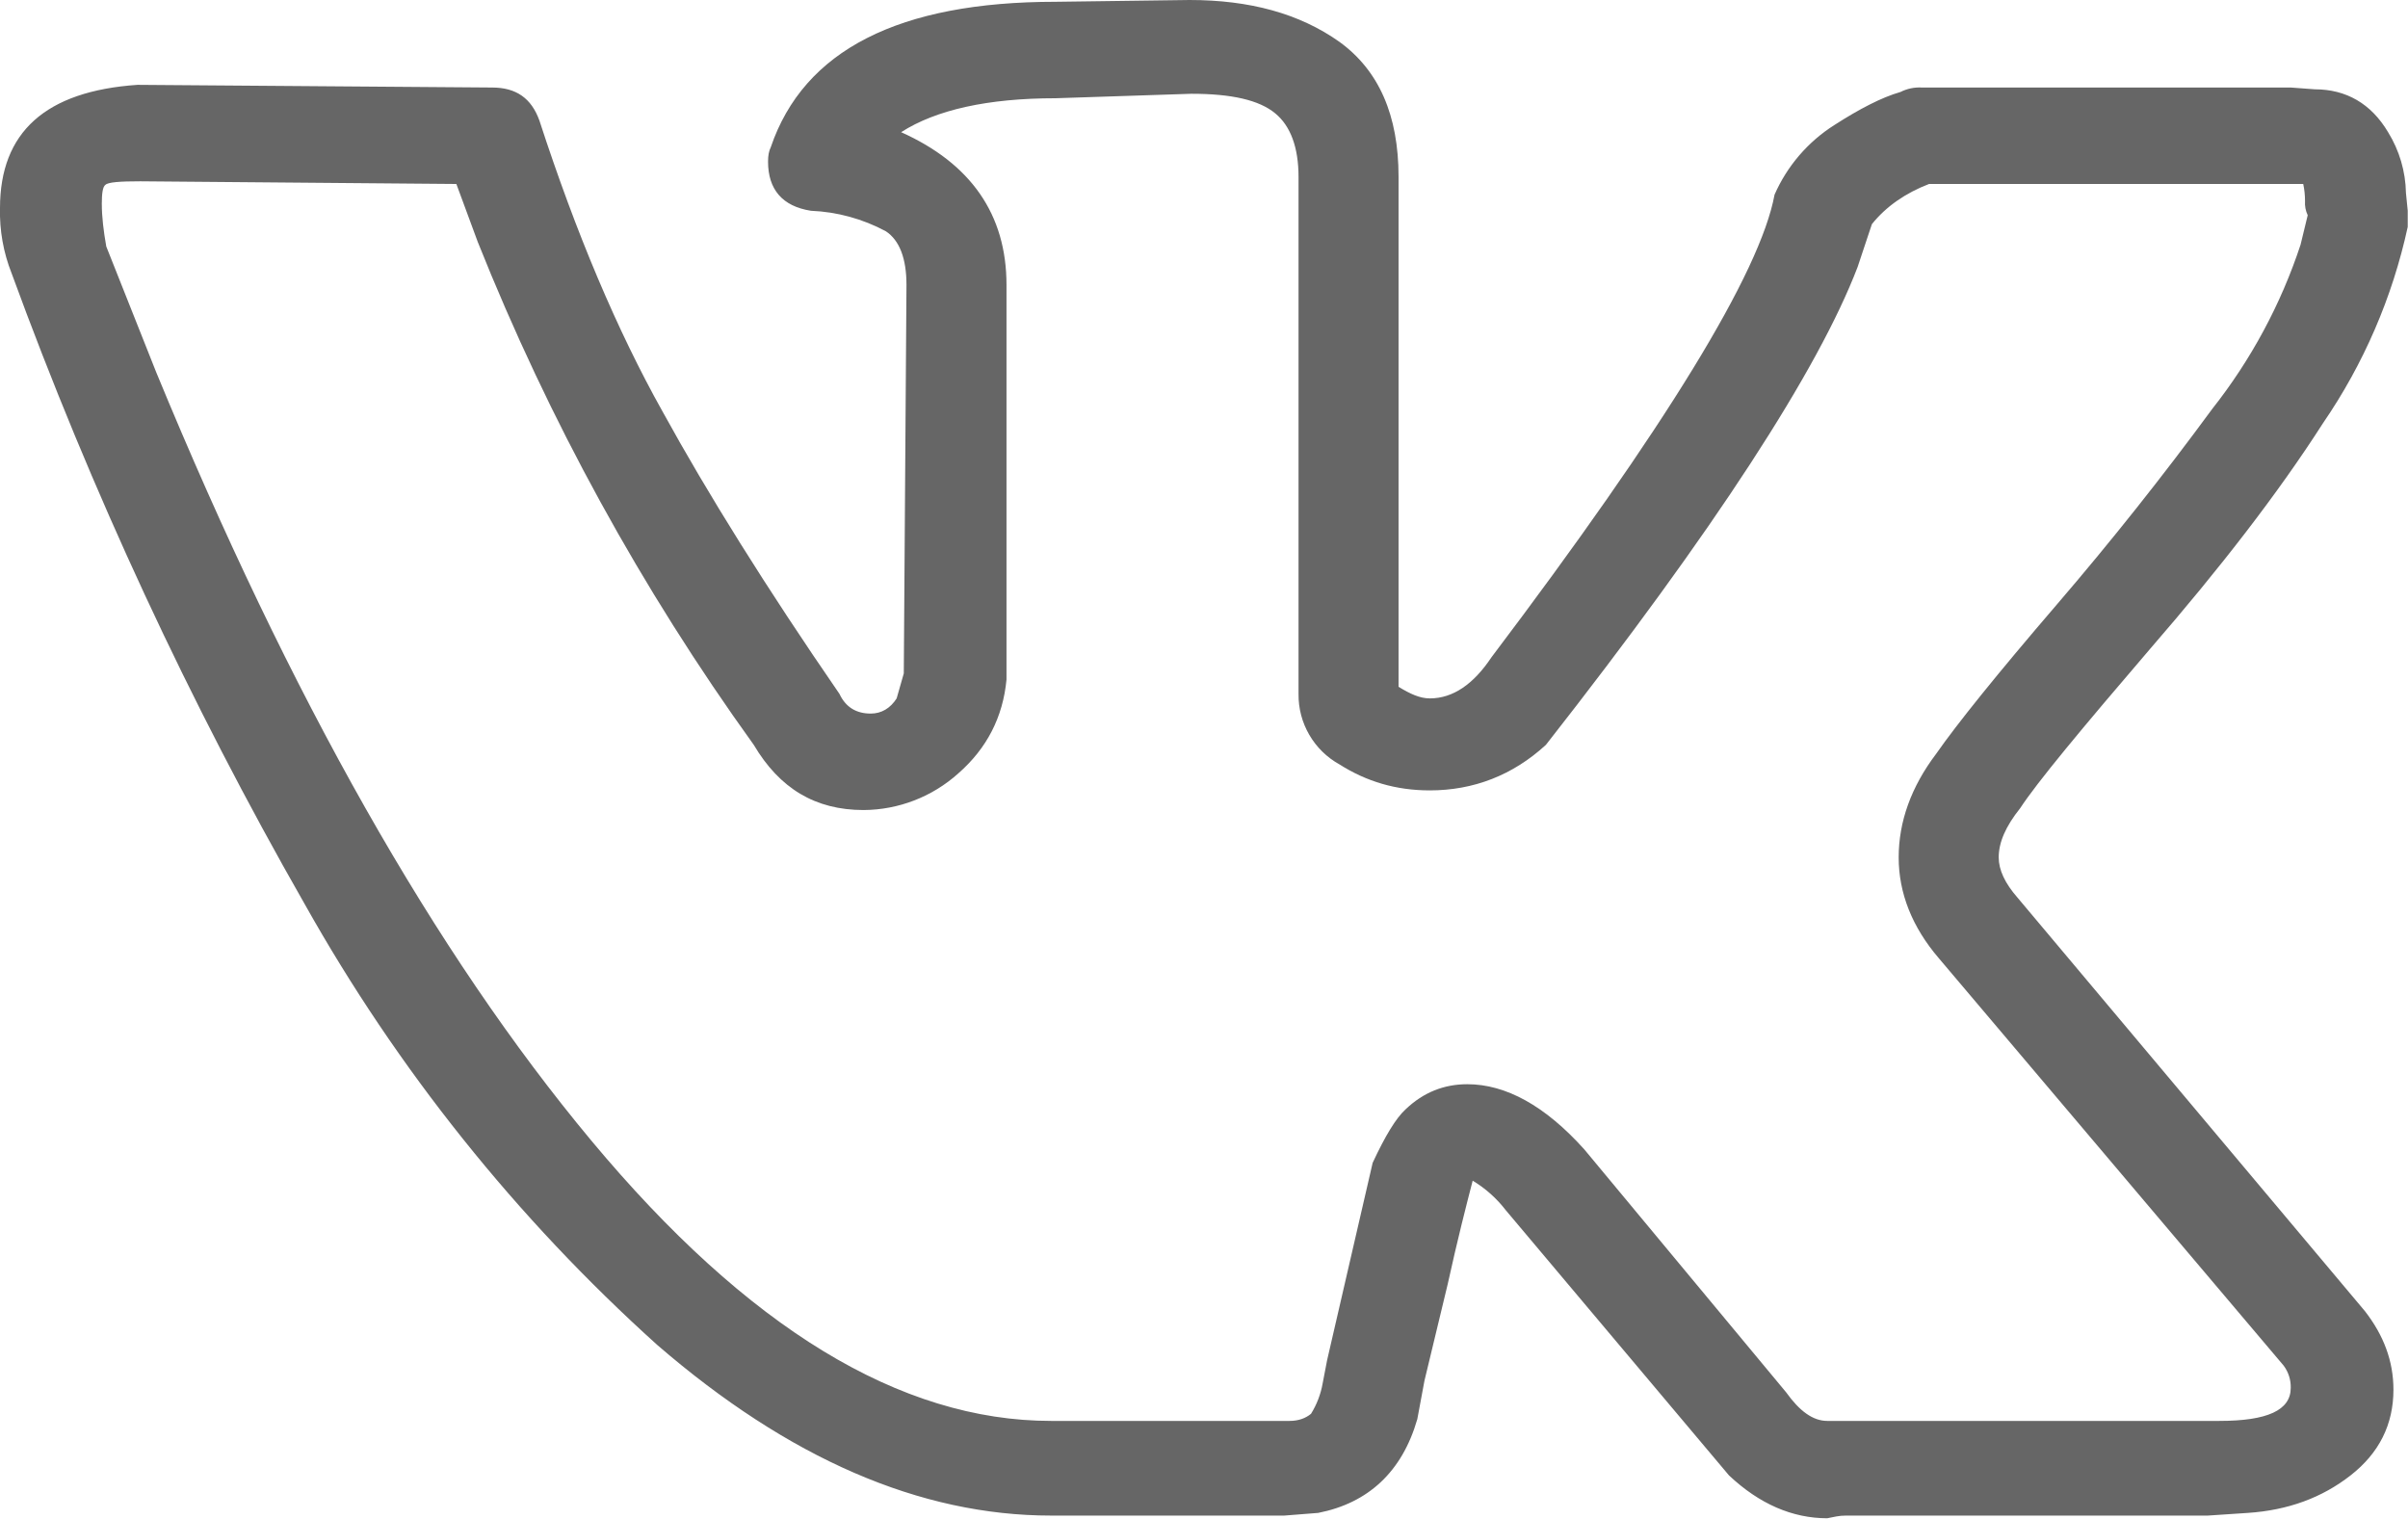
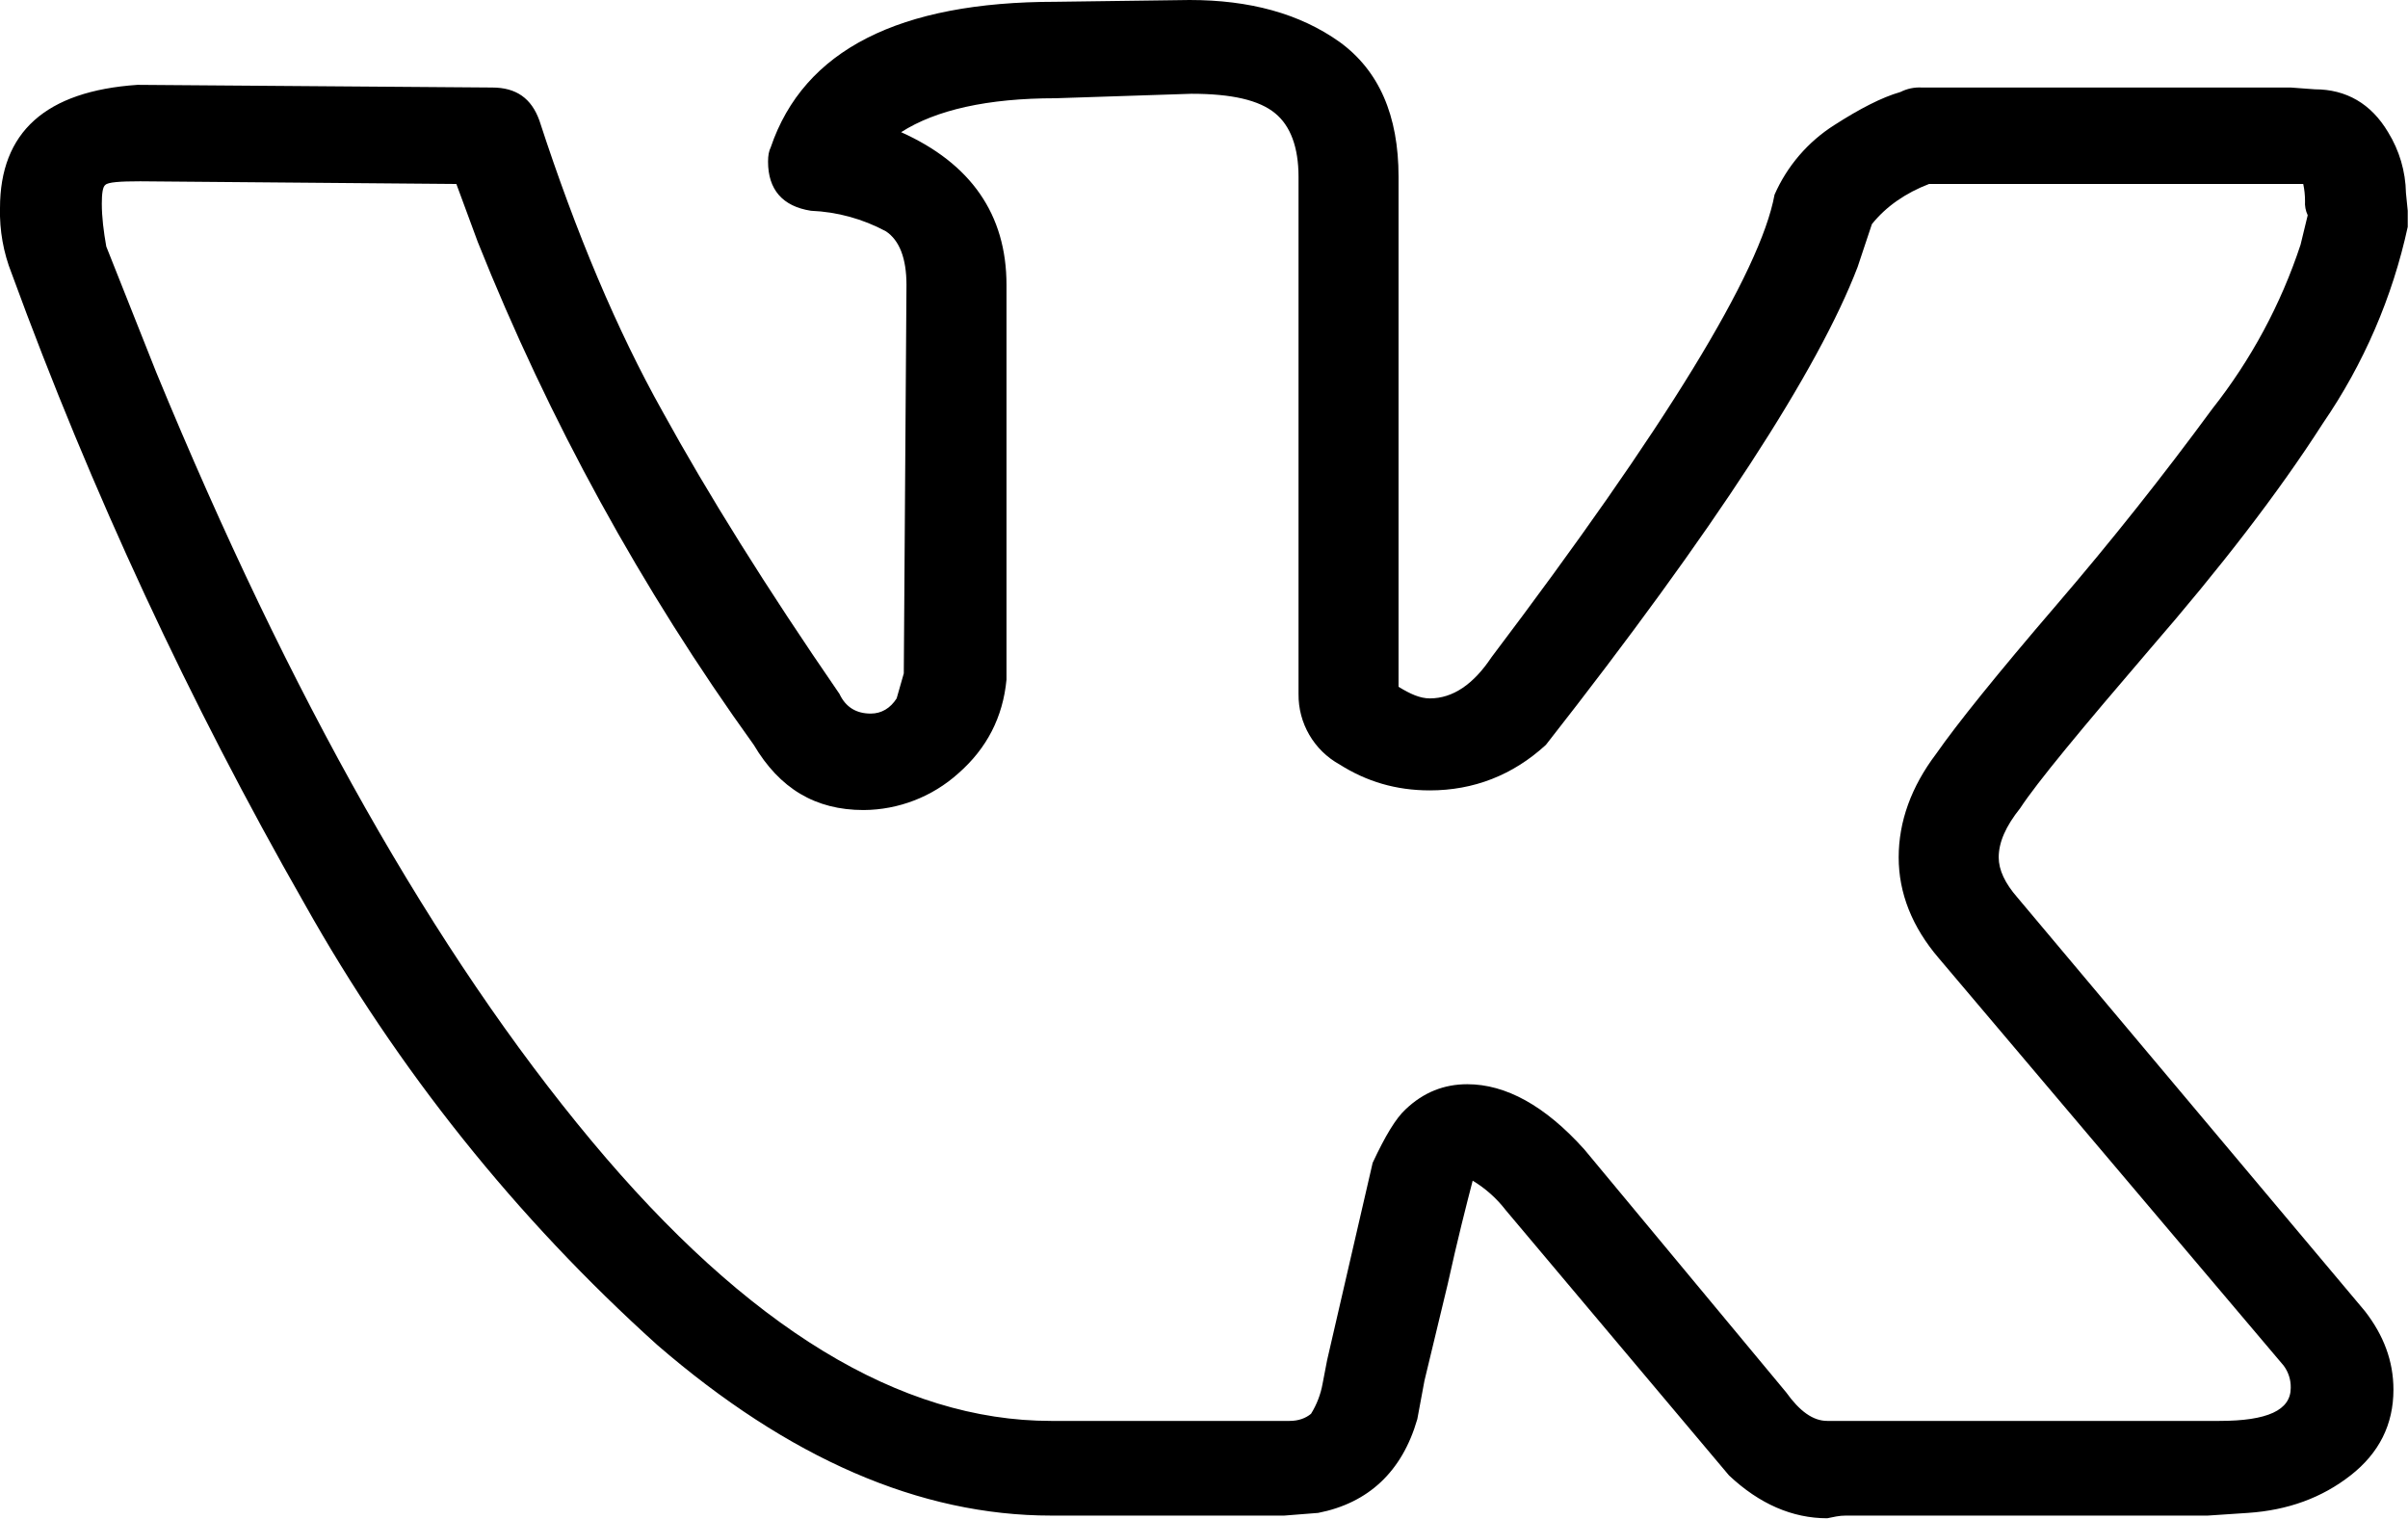
<svg xmlns="http://www.w3.org/2000/svg" viewBox="0 0 26.963 17" fill="none">
-   <path d="M0 2.33c0-.85.51-1.31 1.54-1.38l3.97.03c.27 0 .44.12.53.37.41 1.26.87 2.35 1.38 3.26.5.91 1.16 1.97 1.98 3.16.07.15.19.22.35.22.12 0 .22-.06.29-.17l.08-.28.03-4.35c0-.3-.08-.5-.23-.6a1.94 1.94 0 0 0-.84-.23c-.32-.05-.48-.24-.48-.55 0-.07.01-.12.03-.16.37-1.09 1.44-1.63 3.19-1.63l1.5-.02c.67 0 1.23.15 1.68.47.44.32.66.82.66 1.51v5.71c.13.08.24.13.35.13.26 0 .49-.16.69-.46 1.95-2.58 3.01-4.31 3.17-5.18a1.76 1.76 0 0 1 .67-.78c.28-.18.53-.31.74-.37a.47.47 0 0 1 .24-.05h4.13l.27.02c.35 0 .63.16.82.48a1.34 1.34 0 0 1 .2.68l.02.2v.18a6.21 6.21 0 0 1-.95 2.2c-.5.78-1.15 1.62-1.93 2.52-.78.91-1.27 1.5-1.46 1.79-.16.2-.24.38-.24.55 0 .14.07.29.21.45l3.89 4.63c.21.27.32.56.32.88 0 .39-.16.71-.48.96-.32.25-.7.39-1.15.42l-.45.03h-4.05a.6.6 0 0 0-.11.01l-.1.02c-.39 0-.76-.16-1.1-.48l-2.5-2.97a1.34 1.34 0 0 0-.37-.33c-.07.27-.17.66-.28 1.16l-.26 1.08-.08.43c-.17.59-.55.94-1.11 1.05l-.38.03h-2.61c-1.47 0-2.94-.64-4.41-1.91a19.45 19.45 0 0 1-3.95-4.94 46.24 46.24 0 0 1-3.28-7.06 1.86 1.86 0 0 1-.13-.73Zm16.01 6.52c-.38 0-.71-.1-1.01-.29a.89.89 0 0 1-.46-.79v-5.79c0-.33-.09-.57-.26-.71-.18-.15-.49-.22-.94-.22l-1.52.05c-.76 0-1.34.13-1.73.38.78.35 1.18.92 1.18 1.71v4.42c-.04.42-.22.77-.54 1.05a1.6 1.6 0 0 1-1.06.41c-.54 0-.94-.24-1.23-.73a26.33 26.33 0 0 1-3.09-5.63l-.24-.65-3.54-.03c-.23 0-.36.01-.39.04-.03.02-.04.1-.04.21 0 .15.02.31.05.48l.56 1.41c1.5 3.64 3.12 6.5 4.87 8.6 1.75 2.1 3.46 3.14 5.15 3.14h2.67c.1 0 .18-.03.24-.08a.96.96 0 0 0 .13-.34l.05-.26.51-2.21c.14-.3.26-.5.37-.6.2-.19.43-.28.69-.28.43 0 .87.24 1.31.73l2.26 2.72c.15.21.3.32.46.32h4.39c.54 0 .8-.12.8-.37a.4.4 0 0 0-.08-.25l-3.86-4.56c-.3-.35-.45-.73-.45-1.13 0-.4.14-.79.42-1.16.23-.33.68-.89 1.35-1.67a36.7 36.7 0 0 0 1.74-2.19 6 6 0 0 0 .99-1.84l.08-.33a.32.32 0 0 1-.03-.16.92.92 0 0 0-.02-.19h-4.19c-.26.1-.48.25-.64.45l-.16.48c-.44 1.15-1.6 2.94-3.49 5.35-.37.34-.81.51-1.3.51Z" fill="#666" />
+   <path d="M0 2.33c0-.85.51-1.31 1.54-1.38l3.97.03c.27 0 .44.12.53.37.41 1.26.87 2.35 1.38 3.26.5.91 1.16 1.97 1.98 3.16.07.15.19.22.35.22.12 0 .22-.06.29-.17l.08-.28.03-4.35c0-.3-.08-.5-.23-.6a1.94 1.94 0 0 0-.84-.23c-.32-.05-.48-.24-.48-.55 0-.07.01-.12.03-.16.37-1.09 1.44-1.63 3.19-1.63l1.5-.02c.67 0 1.23.15 1.68.47.44.32.66.82.66 1.51v5.71c.13.08.24.13.35.13.26 0 .49-.16.69-.46 1.95-2.58 3.01-4.31 3.17-5.18a1.76 1.76 0 0 1 .67-.78c.28-.18.53-.31.74-.37a.47.47 0 0 1 .24-.05h4.13l.27.02c.35 0 .63.16.82.48a1.34 1.34 0 0 1 .2.68l.02.2v.18a6.21 6.21 0 0 1-.95 2.2c-.5.78-1.15 1.62-1.93 2.52-.78.91-1.27 1.5-1.46 1.79-.16.2-.24.38-.24.55 0 .14.07.29.21.45l3.89 4.63c.21.27.32.56.32.88 0 .39-.16.71-.48.96-.32.25-.7.39-1.15.42l-.45.03h-4.05a.6.6 0 0 0-.11.01l-.1.02c-.39 0-.76-.16-1.1-.48l-2.5-2.97a1.34 1.34 0 0 0-.37-.33c-.07.27-.17.66-.28 1.16l-.26 1.08-.08.43c-.17.59-.55.94-1.11 1.05l-.38.03h-2.61c-1.47 0-2.94-.64-4.41-1.91a19.45 19.45 0 0 1-3.95-4.94 46.24 46.24 0 0 1-3.28-7.06 1.86 1.86 0 0 1-.13-.73Zm16.01 6.52c-.38 0-.71-.1-1.01-.29a.89.89 0 0 1-.46-.79v-5.79c0-.33-.09-.57-.26-.71-.18-.15-.49-.22-.94-.22l-1.52.05c-.76 0-1.34.13-1.73.38.78.35 1.18.92 1.18 1.71v4.42c-.04.42-.22.77-.54 1.05a1.6 1.6 0 0 1-1.06.41c-.54 0-.94-.24-1.23-.73a26.33 26.33 0 0 1-3.09-5.63l-.24-.65-3.54-.03c-.23 0-.36.01-.39.04-.03.02-.04.1-.04.21 0 .15.02.31.05.48l.56 1.41c1.5 3.64 3.12 6.5 4.87 8.6 1.75 2.1 3.46 3.14 5.15 3.14h2.67c.1 0 .18-.03.24-.08a.96.96 0 0 0 .13-.34l.05-.26.51-2.21c.14-.3.26-.5.37-.6.2-.19.43-.28.69-.28.43 0 .87.24 1.31.73l2.26 2.72c.15.21.3.32.46.32h4.39c.54 0 .8-.12.8-.37a.4.4 0 0 0-.08-.25l-3.86-4.56c-.3-.35-.45-.73-.45-1.13 0-.4.14-.79.42-1.16.23-.33.68-.89 1.35-1.67a36.7 36.7 0 0 0 1.74-2.19 6 6 0 0 0 .99-1.84l.08-.33a.32.32 0 0 1-.03-.16.92.92 0 0 0-.02-.19h-4.19c-.26.1-.48.25-.64.45l-.16.48c-.44 1.15-1.6 2.94-3.49 5.35-.37.34-.81.51-1.3.51Z" fill="currentColor" />
</svg>
